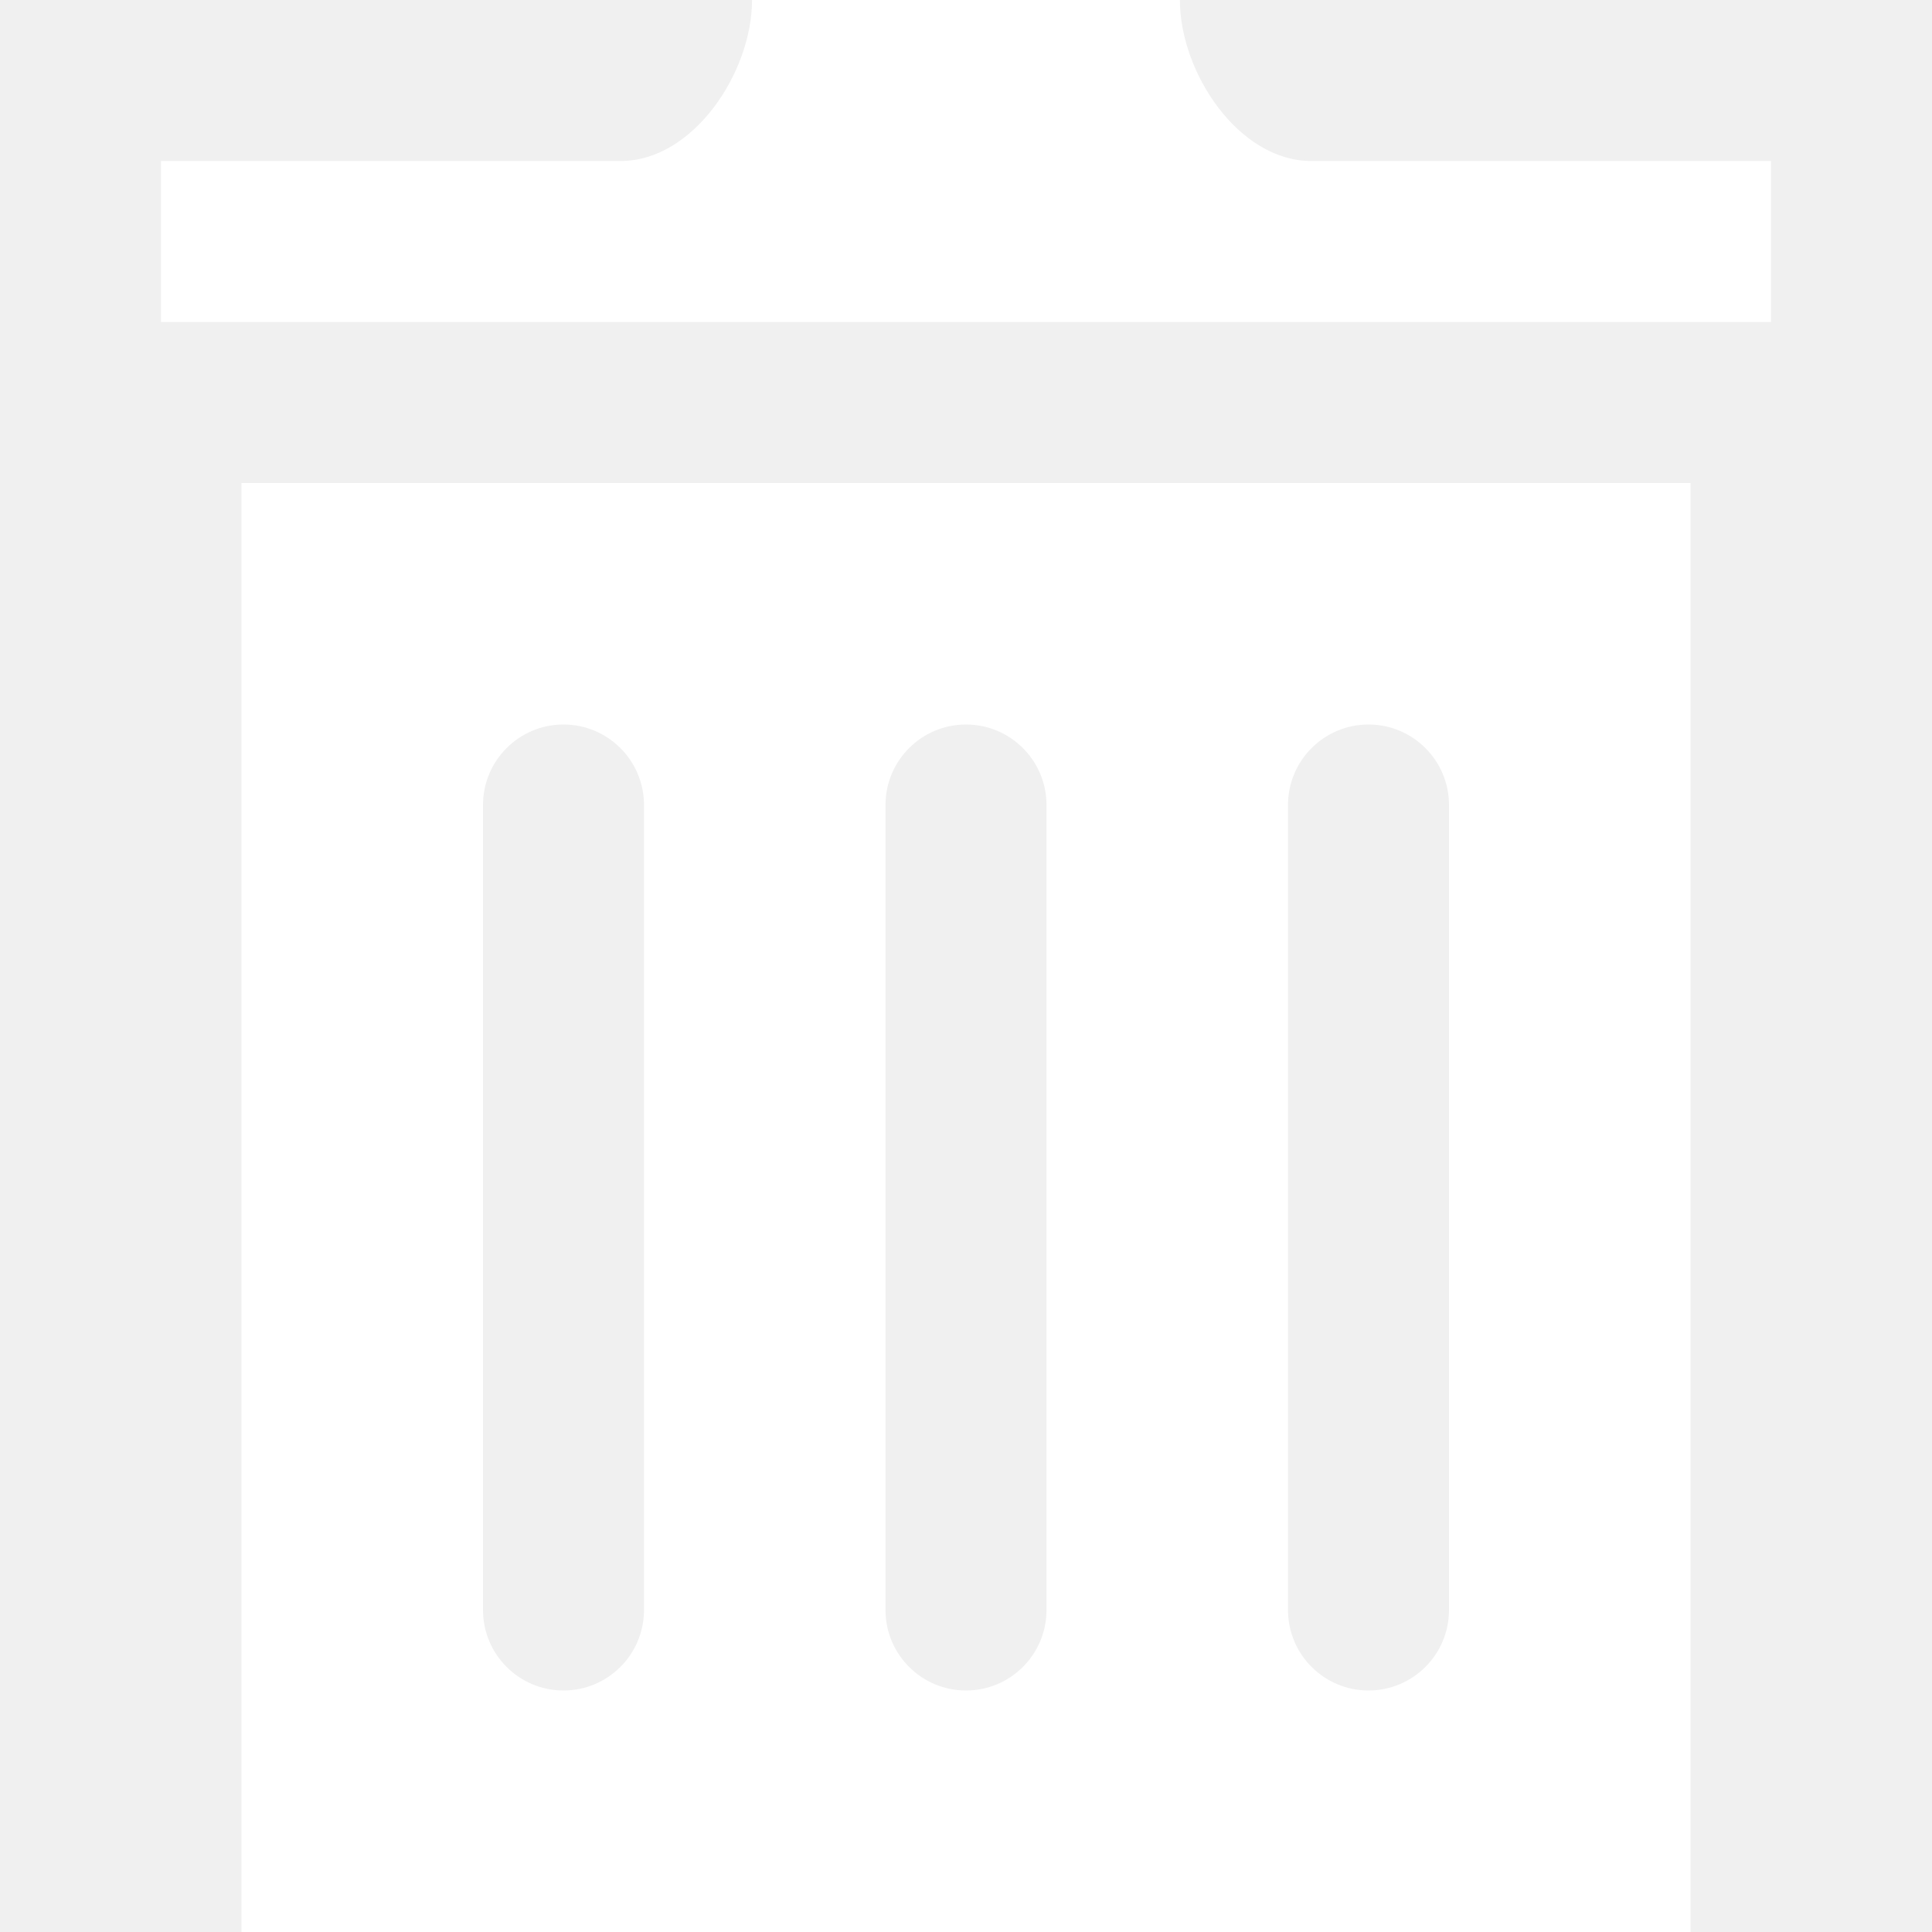
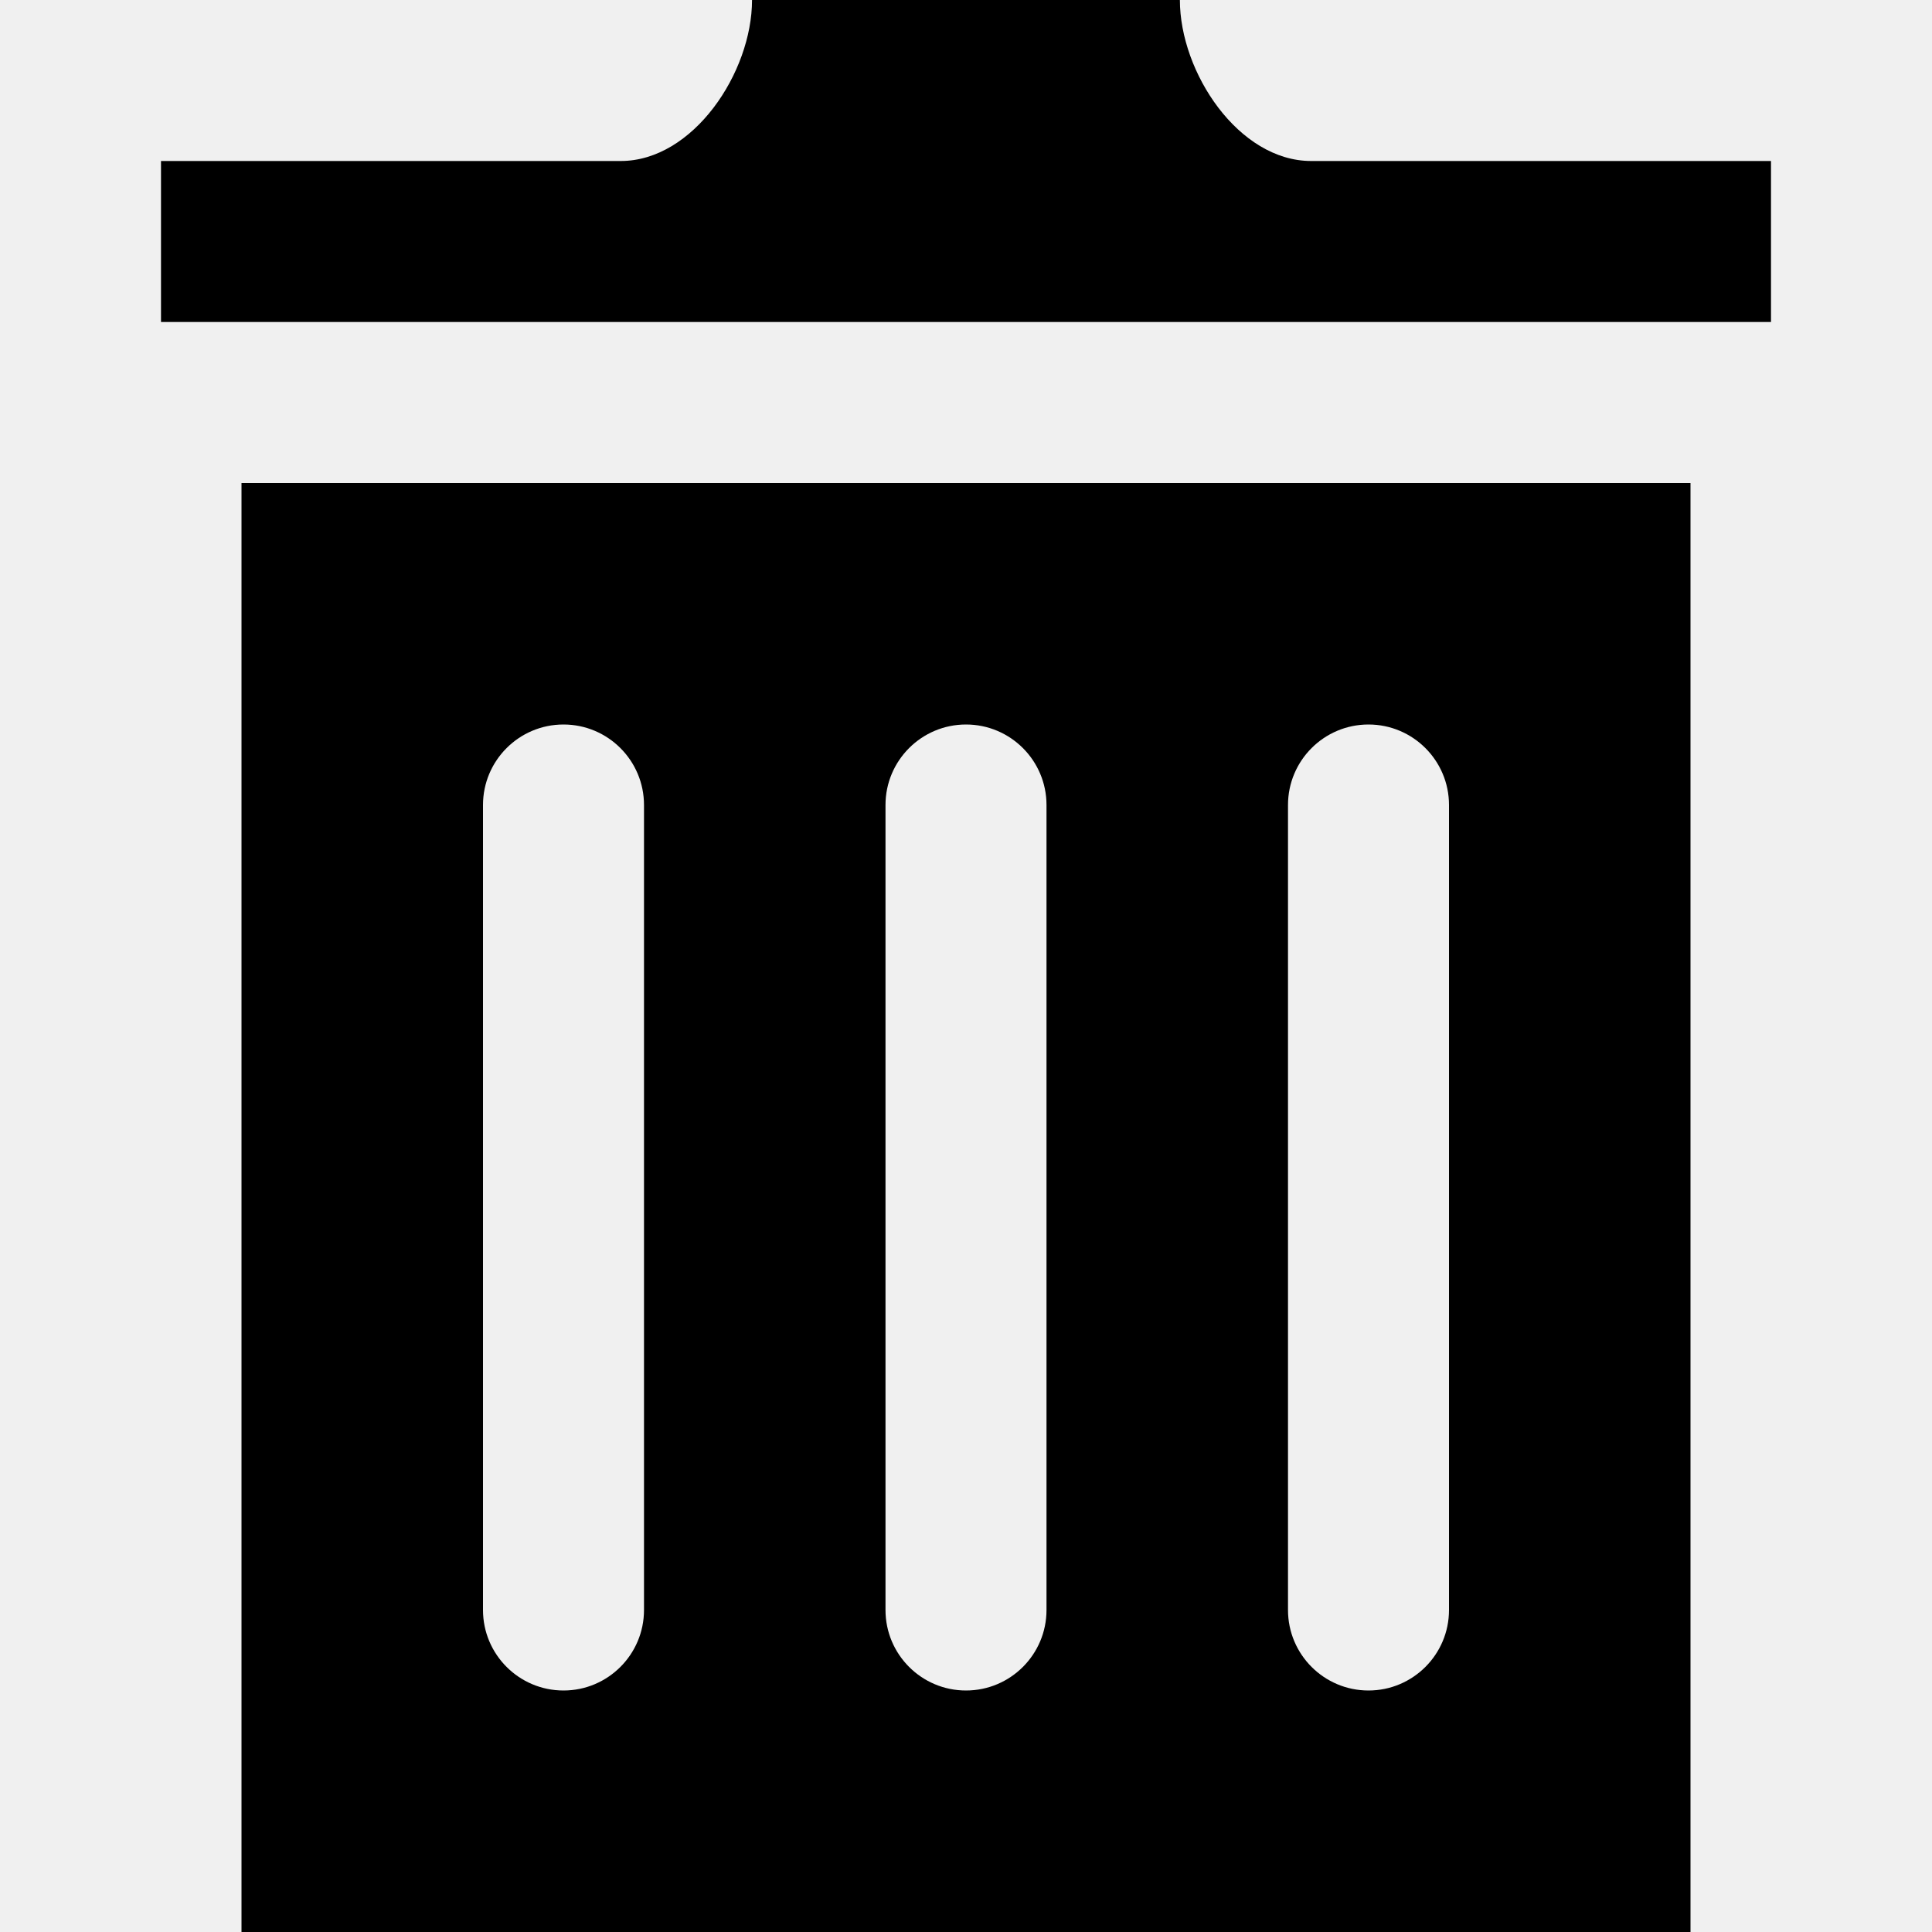
- <svg xmlns="http://www.w3.org/2000/svg" id="svg4" version="1.1" viewBox="0 0 24 24" height="24" width="24">
+ <svg xmlns="http://www.w3.org/2000/svg" id="svg4" version="1.1" viewBox="0 0 24 24">
  <defs id="defs8" />
-   <path style="fill:#ffffff" id="path2" d="M3 6v18h18v-18h-18zm5 14c0 .552-.448 1-1 1s-1-.448-1-1v-10c0-.552.448-1 1-1s1 .448 1 1v10zm5 0c0 .552-.448 1-1 1s-1-.448-1-1v-10c0-.552.448-1 1-1s1 .448 1 1v10zm5 0c0 .552-.448 1-1 1s-1-.448-1-1v-10c0-.552.448-1 1-1s1 .448 1 1v10zm4-18v2h-20v-2h5.711c.9 0 1.631-1.099 1.631-2h5.315c0 .901.73 2 1.631 2h5.712z" />
+   <path id="path2" d="M3 6v18h18v-18h-18zm5 14c0 .552-.448 1-1 1s-1-.448-1-1v-10c0-.552.448-1 1-1s1 .448 1 1v10zm5 0c0 .552-.448 1-1 1s-1-.448-1-1v-10c0-.552.448-1 1-1s1 .448 1 1v10zm5 0c0 .552-.448 1-1 1s-1-.448-1-1v-10c0-.552.448-1 1-1s1 .448 1 1v10zm4-18v2h-20v-2h5.711c.9 0 1.631-1.099 1.631-2h5.315c0 .901.73 2 1.631 2h5.712z" />
</svg>
